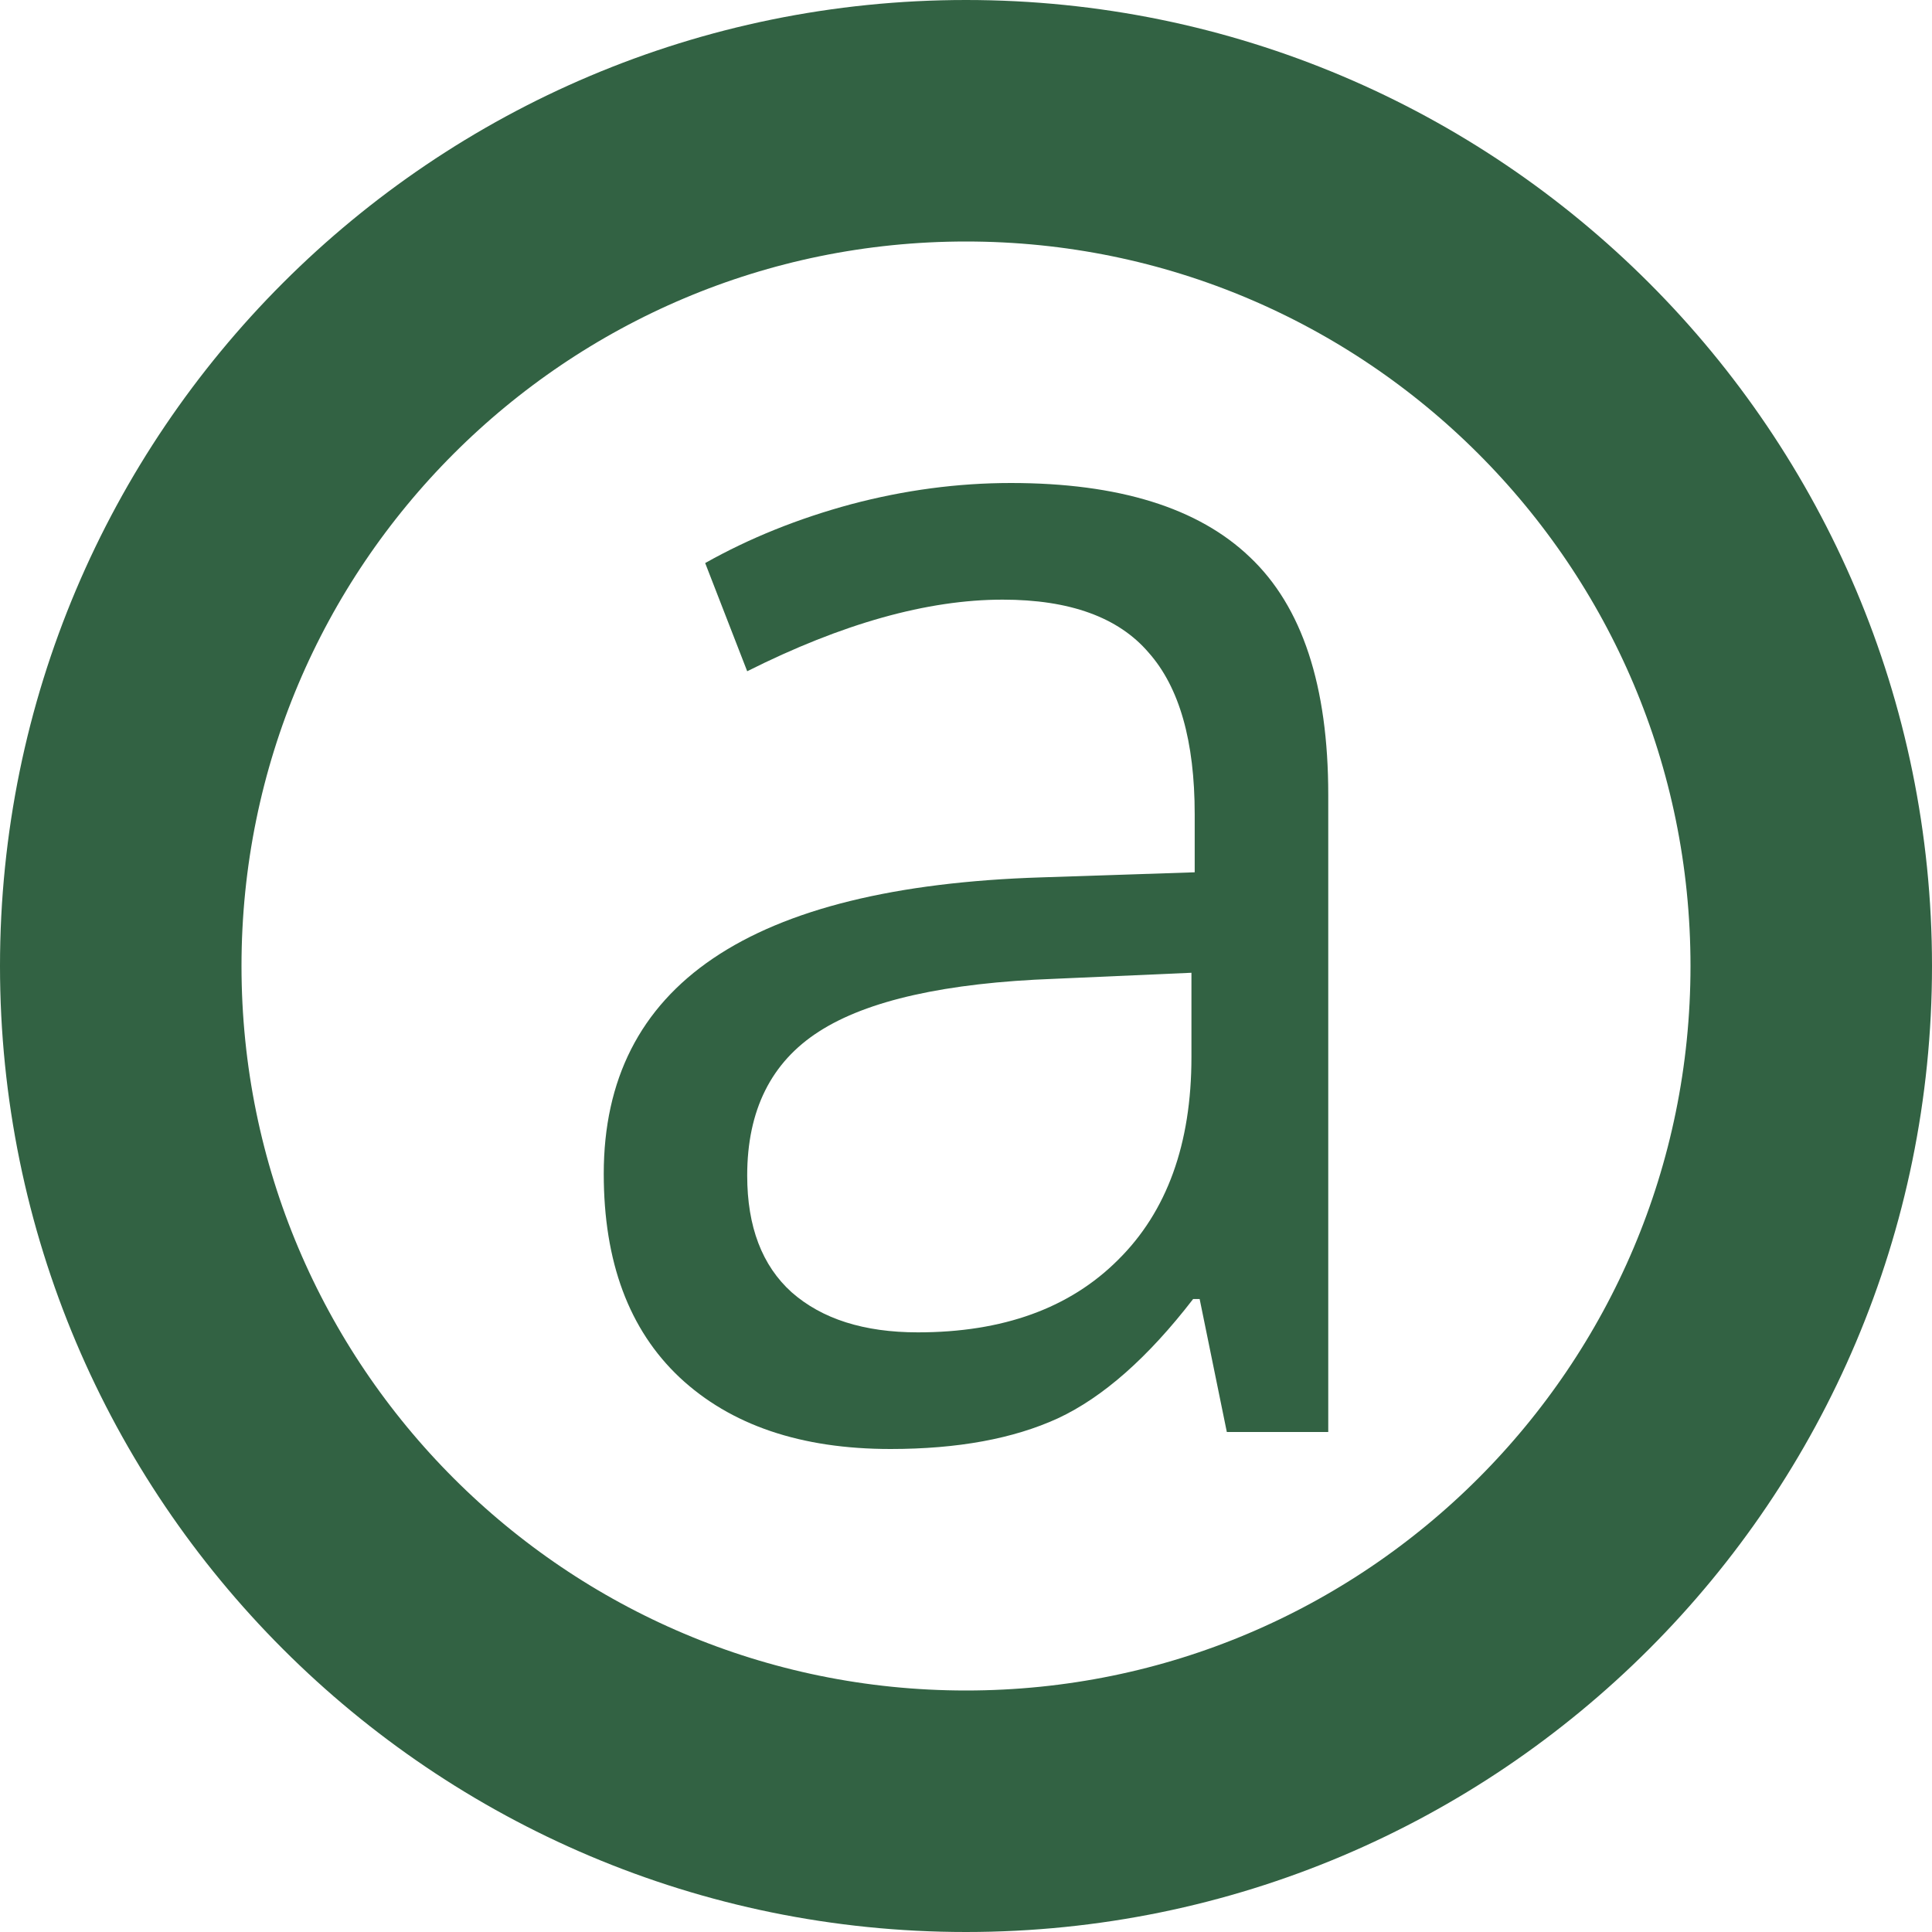
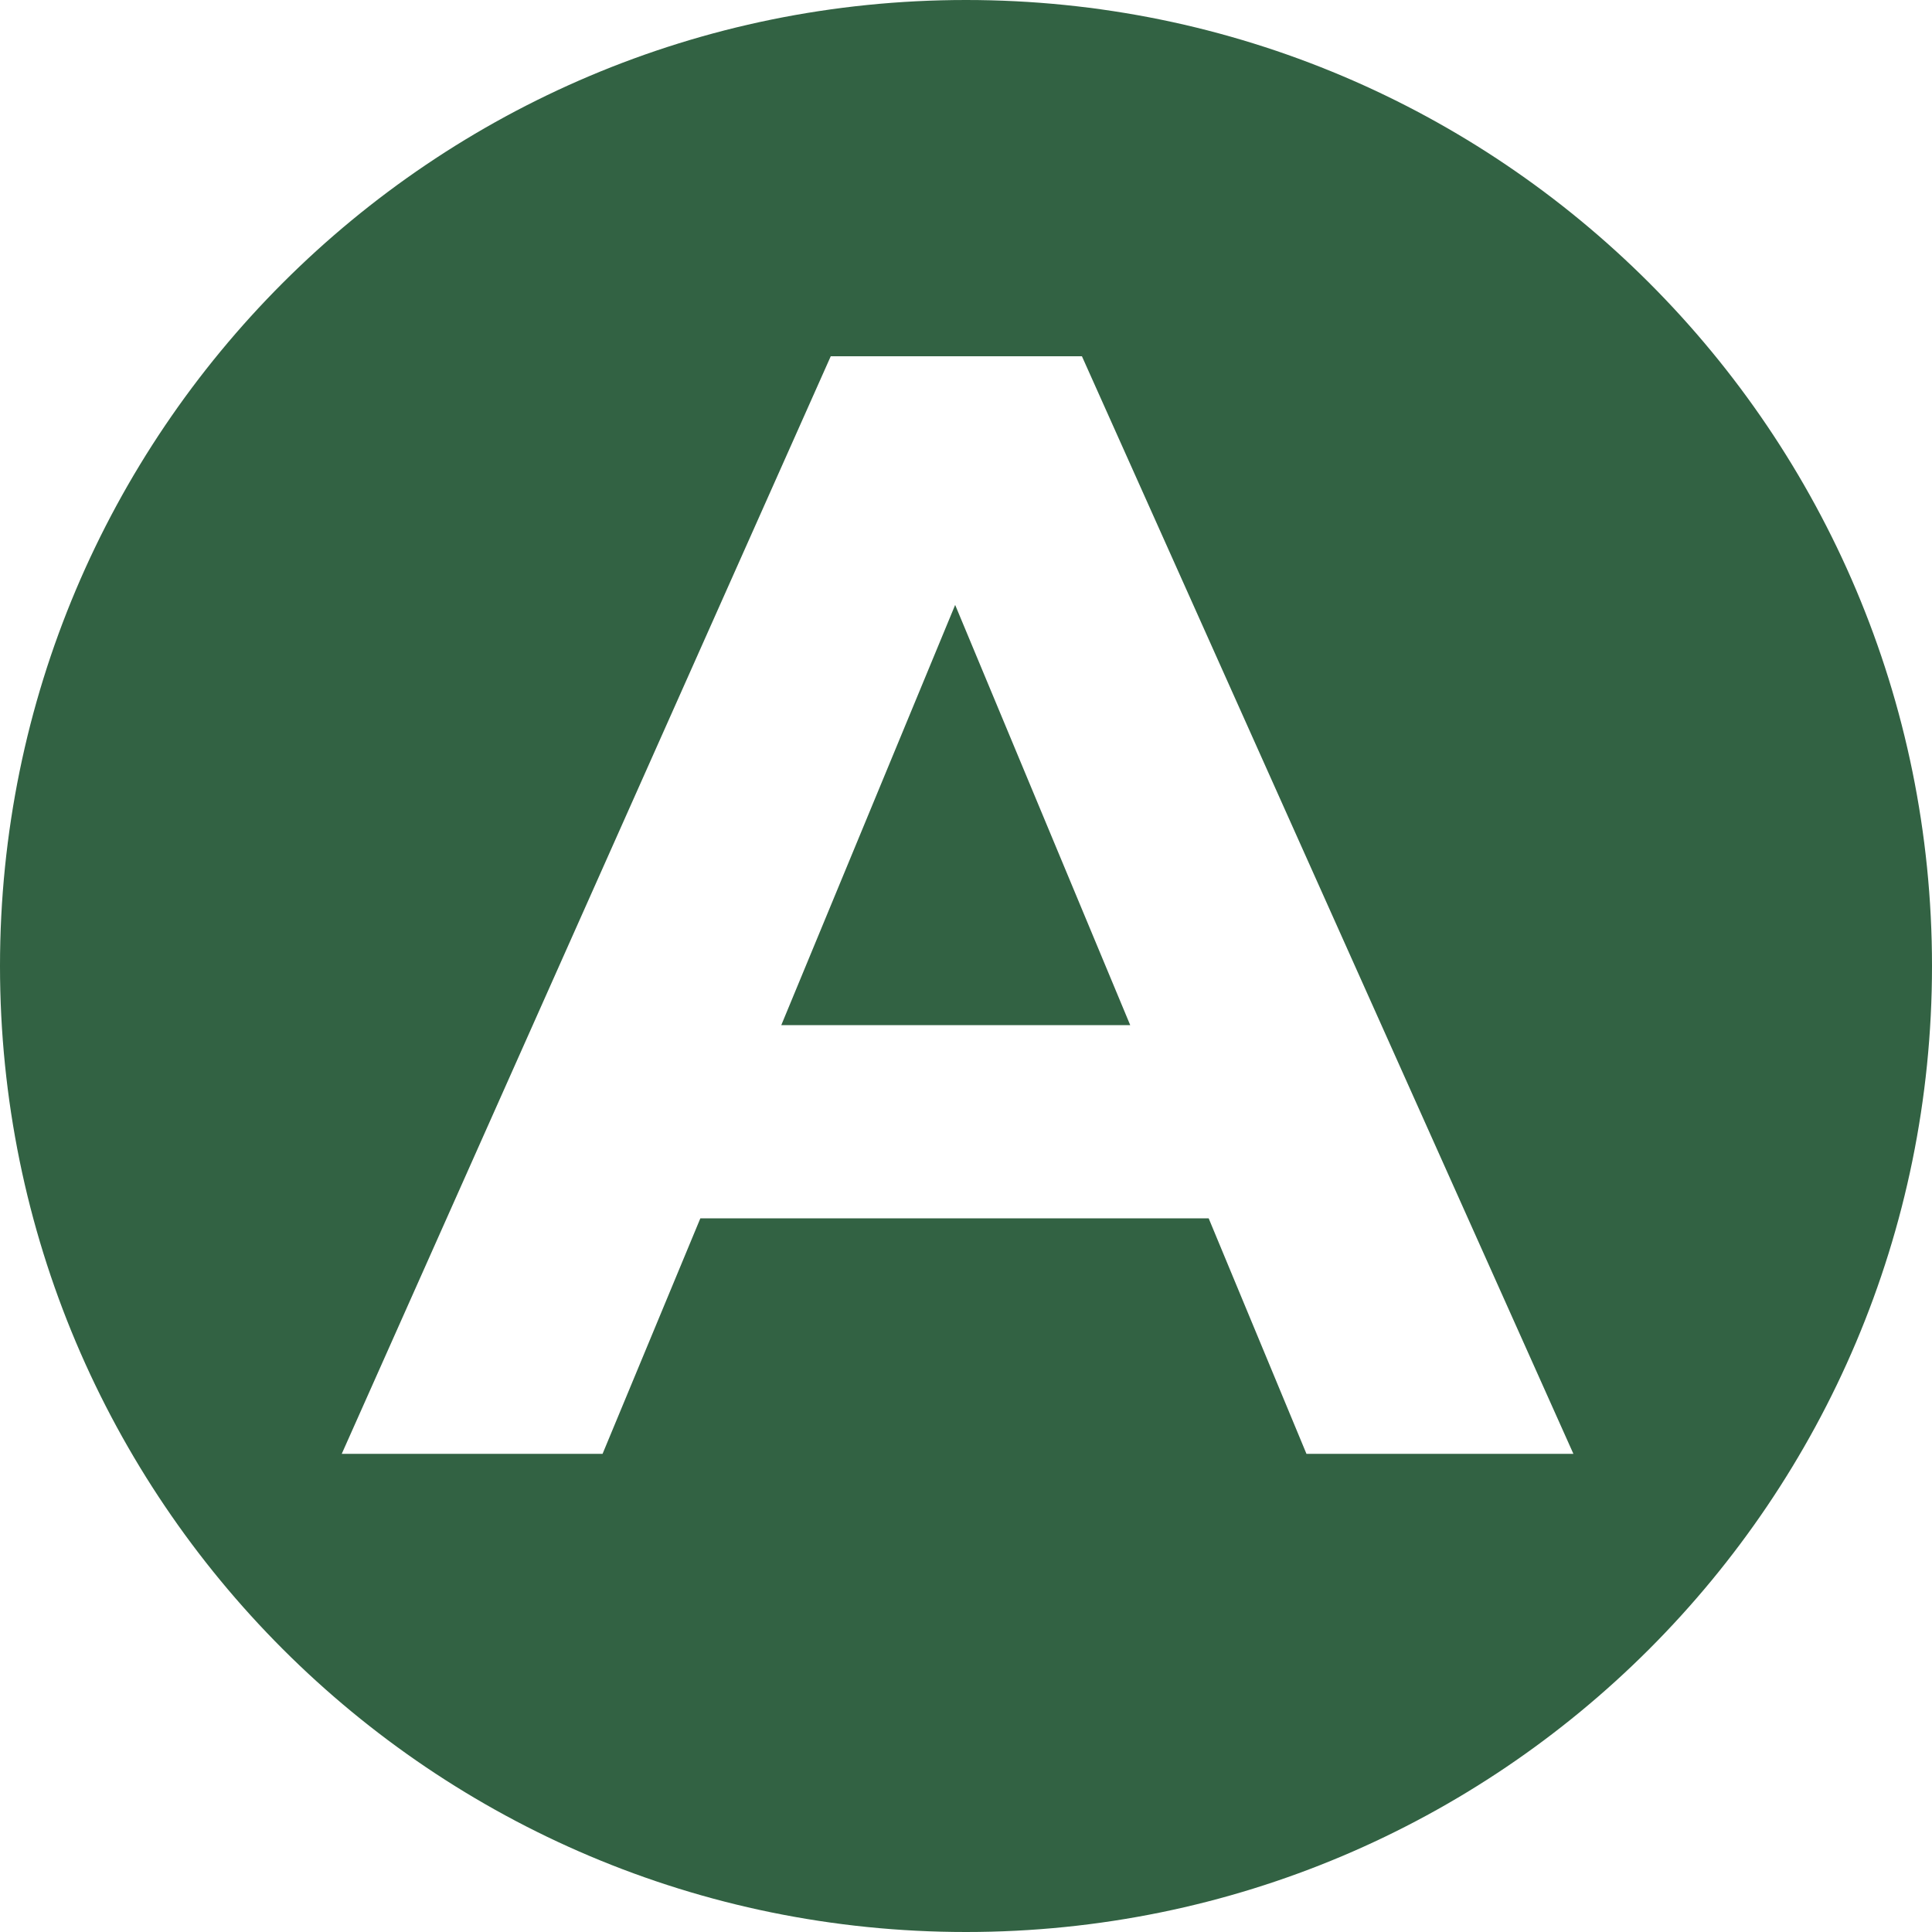
- <svg xmlns="http://www.w3.org/2000/svg" width="16" height="16" viewBox="0 0 16 16" fill="none">
-   <path d="M10.16 11.859L9.935 10.758H9.881C9.507 11.243 9.134 11.572 8.761 11.746C8.392 11.915 7.931 12 7.375 12C6.634 12 6.051 11.803 5.628 11.407C5.209 11.012 5 10.45 5 9.721C5 8.16 6.208 7.342 8.625 7.266L9.894 7.224V6.744C9.894 6.138 9.767 5.691 9.512 5.404C9.262 5.112 8.859 4.966 8.304 4.966C7.68 4.966 6.975 5.164 6.188 5.559L5.84 4.663C6.208 4.456 6.611 4.294 7.048 4.176C7.489 4.059 7.931 4 8.372 4C9.264 4 9.924 4.205 10.351 4.614C10.784 5.023 11 5.679 11 6.582V11.859H10.16ZM7.601 11.034C8.306 11.034 8.859 10.834 9.259 10.434C9.664 10.034 9.867 9.474 9.867 8.755V8.056L8.734 8.106C7.833 8.139 7.182 8.285 6.782 8.543C6.386 8.797 6.188 9.195 6.188 9.735C6.188 10.159 6.311 10.481 6.556 10.702C6.807 10.923 7.155 11.034 7.601 11.034Z" fill="#326243" />
-   <circle cx="8" cy="8" r="7" stroke="#326243" stroke-width="2" />
+ <svg xmlns="http://www.w3.org/2000/svg" width="18" height="18" viewBox="0 0 18 18" fill="none">
+   <path fill-rule="evenodd" clip-rule="evenodd" d="M0 9C0 4.027 4.027 0 9 0C13.973 0 18 4.027 18 9C18 13.973 13.973 18 9 18C4.027 18 0 13.973 0 9ZM11.261 11.351L12.172 13.545H14.659L10.08 3.319H7.74L3.184 13.545H5.614L6.525 11.351H11.261ZM10.53 9.551H7.279L8.899 5.636L10.53 9.551Z" fill="#326243" />
</svg>
